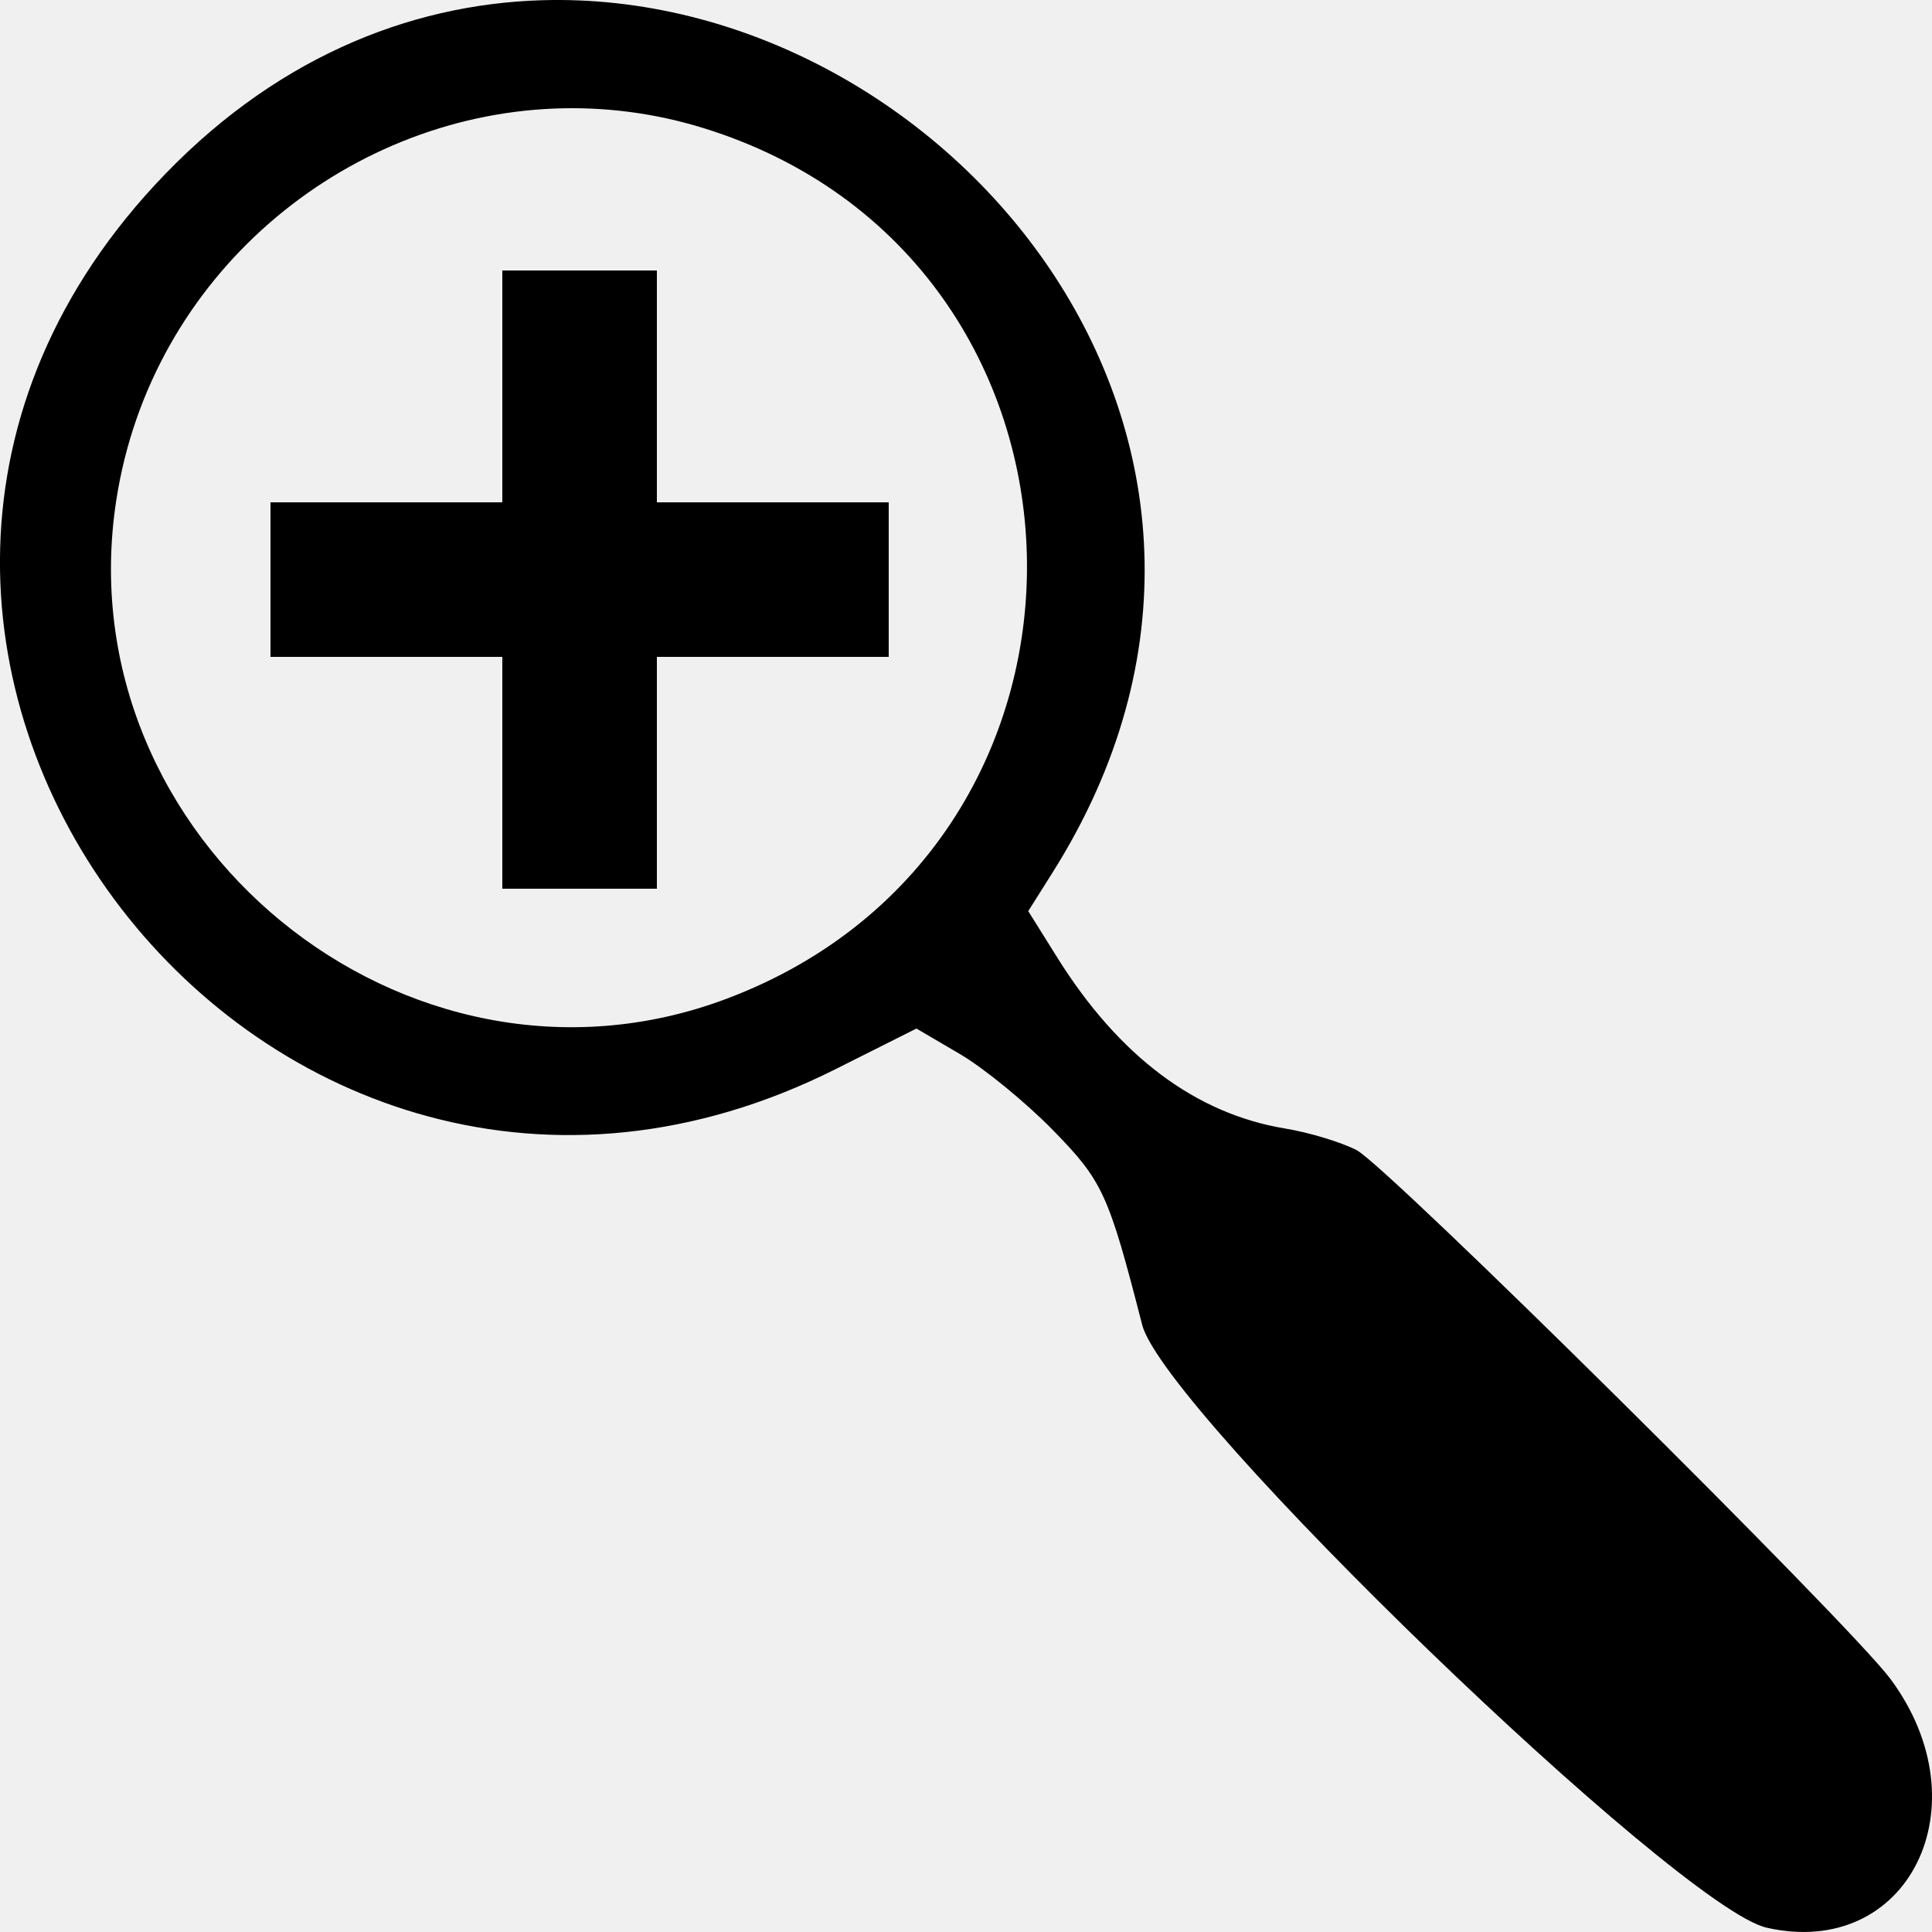
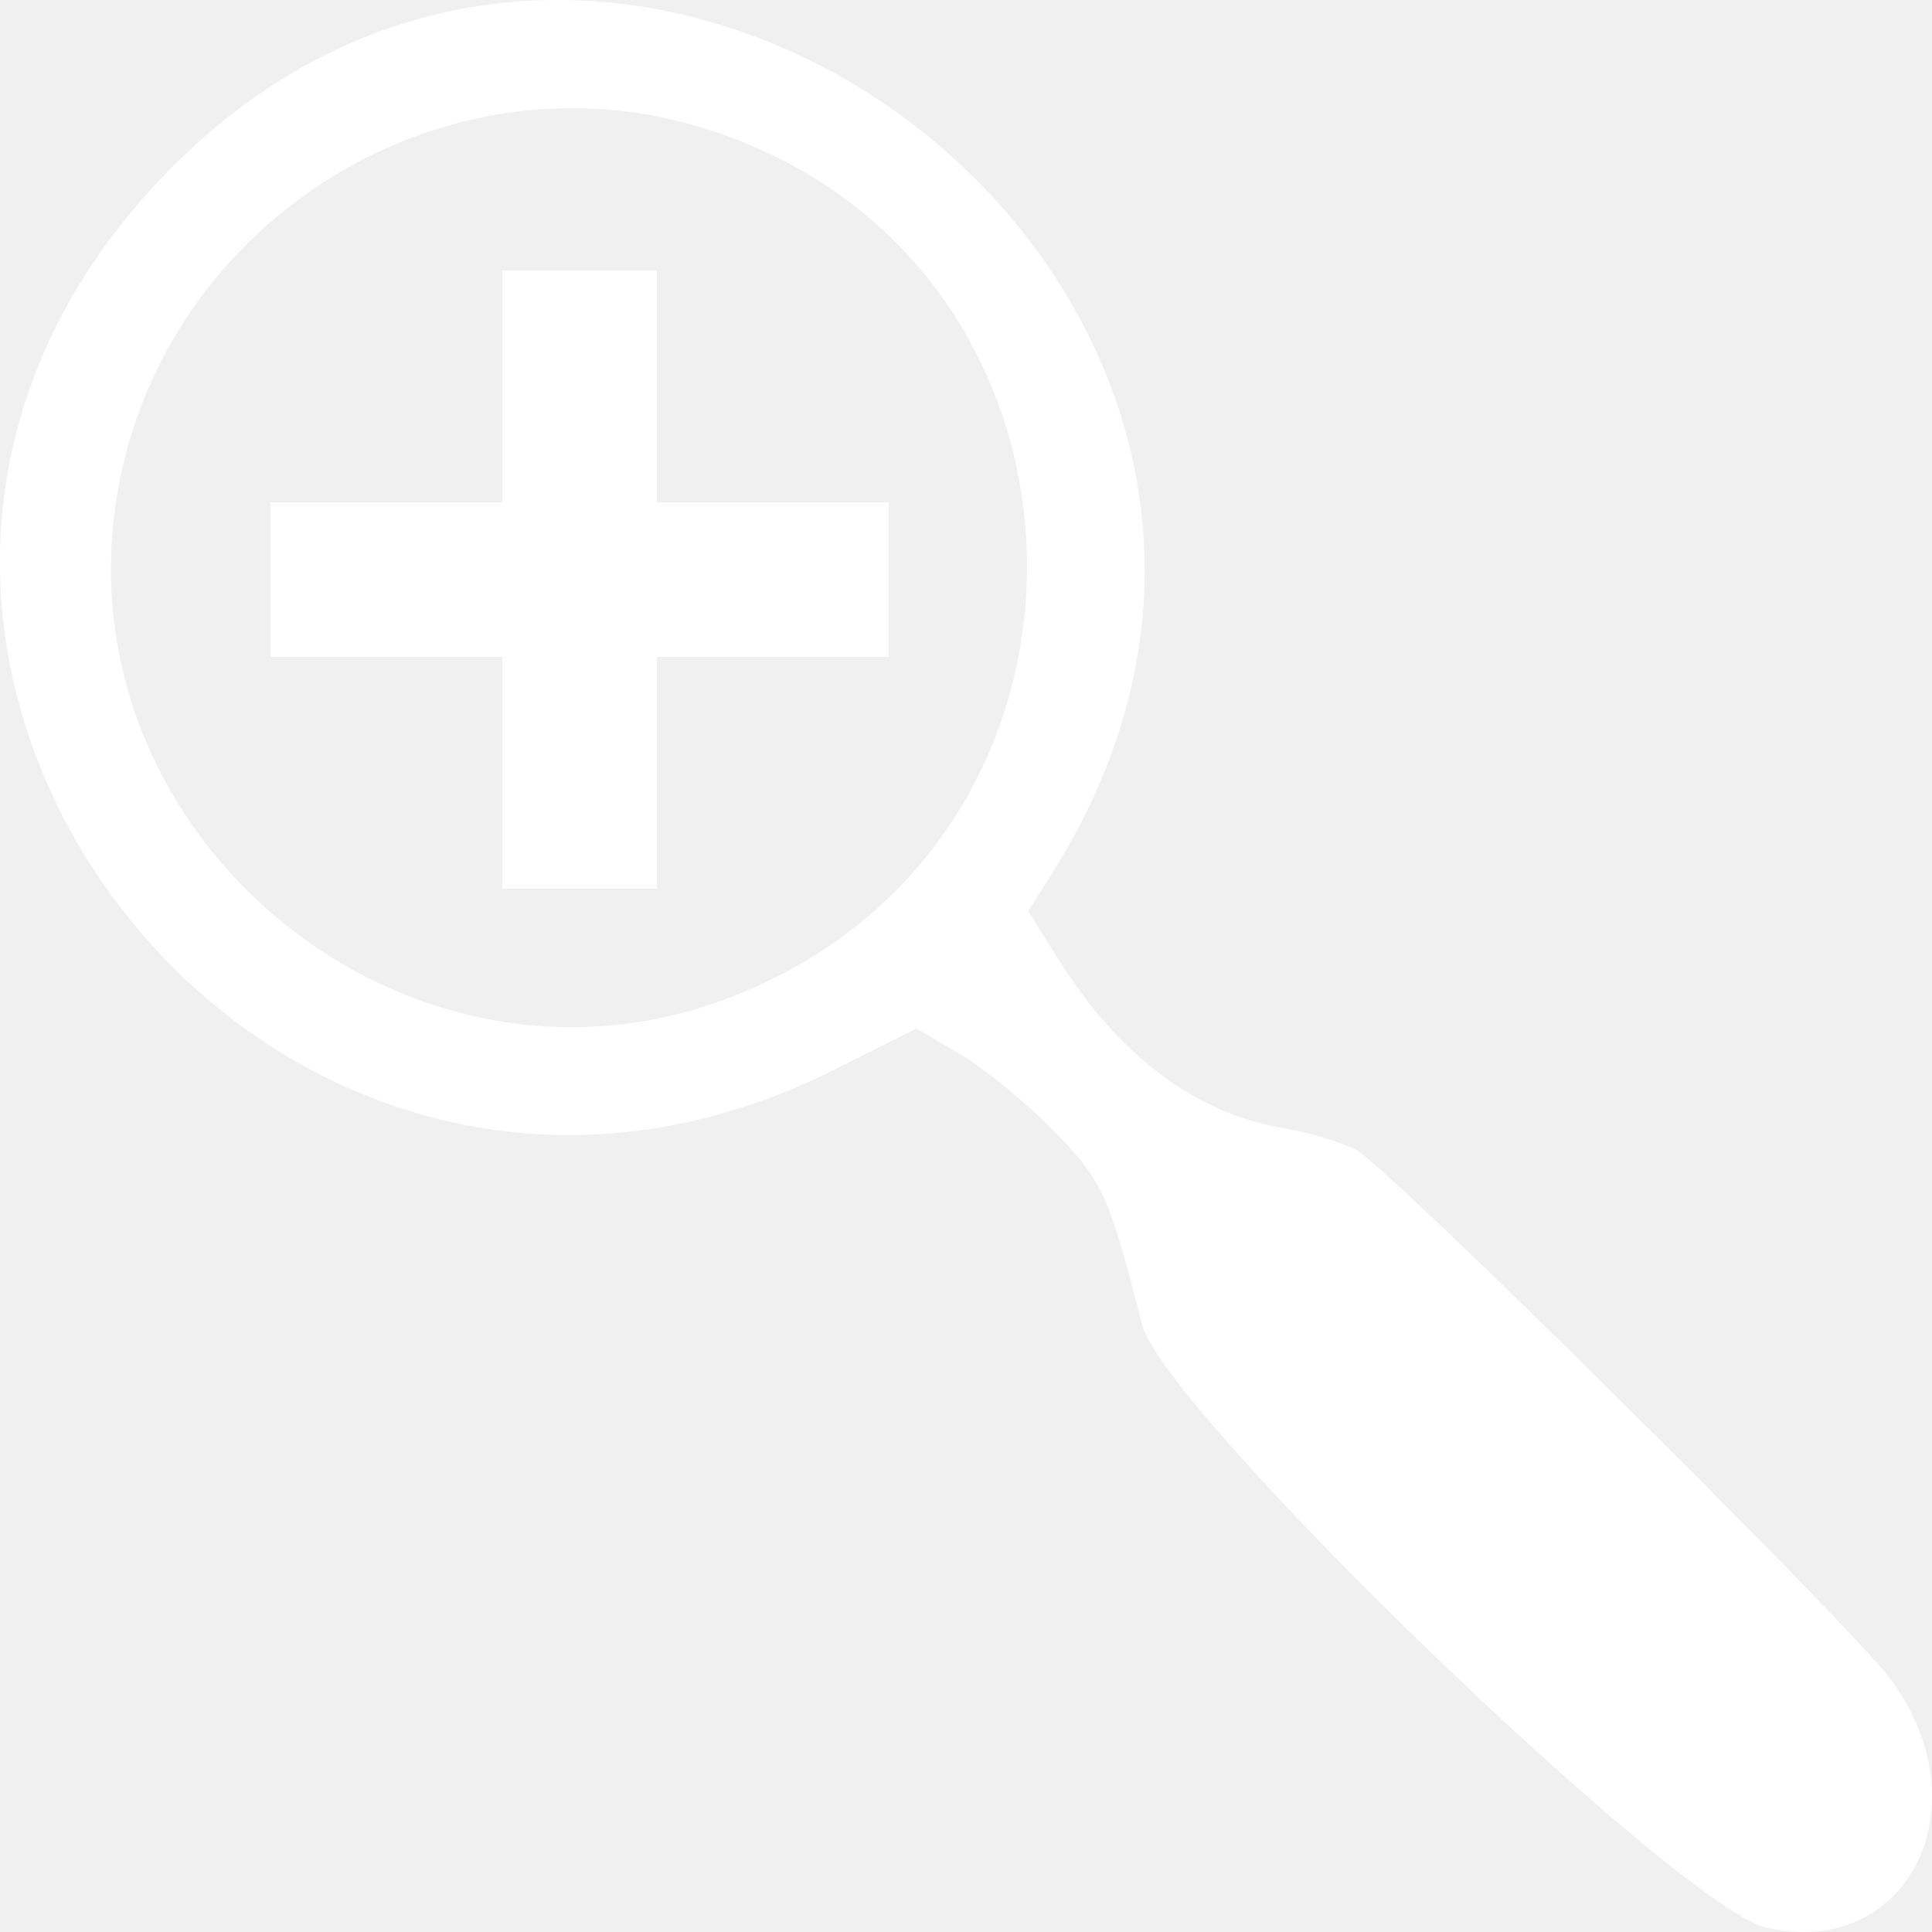
<svg xmlns="http://www.w3.org/2000/svg" width="50" height="50" viewBox="0 0 50 50" version="1.1" id="svg4452" xml:space="preserve">
  <defs id="defs4449" />
  <g id="layer1">
-     <path id="rect3" style="vector-effect:non-scaling-stroke;stroke-linejoin:bevel;-inkscape-stroke:hairline" d="M 14.018 0.006 C 10.542 0.111 7.002 1.55 4.006 4.789 C -7.117 16.812 6.926 35.051 21.623 27.67 L 23.717 26.619 L 24.84 27.277 C 25.458 27.639 26.543 28.525 27.25 29.248 C 28.54 30.567 28.689 30.894 29.559 34.285 C 30.134 36.529 43.44 49.373 45.723 49.889 C 49.383 50.715 51.362 46.739 48.926 43.453 C 47.869 42.028 35.898 30.169 35.107 29.764 C 34.707 29.558 33.878 29.308 33.266 29.207 C 30.946 28.826 28.961 27.337 27.363 24.783 L 26.611 23.58 L 27.236 22.588 C 34.297 11.394 24.443 -0.308 14.018 0.006 z M 14.361 2.809 C 15.628 2.76 16.924 2.919 18.203 3.314 C 29.071 6.676 29.464 21.853 18.787 25.854 C 10.508 28.956 1.654 21.71 3.01 12.941 C 3.906 7.145 8.871 3.02 14.361 2.809 z M 13 7 L 13 13 L 7 13 L 7 17 L 13 17 L 13 23 L 17 23 L 17 17 L 23 17 L 23 13 L 17 13 L 17 7 L 13 7 z " />
+     <path id="rect3" style="vector-effect:non-scaling-stroke;stroke-linejoin:bevel;-inkscape-stroke:hairline;fill:#ffffff" d="M 14.018 0.006 C 10.542 0.111 7.002 1.55 4.006 4.789 C -7.117 16.812 6.926 35.051 21.623 27.67 L 23.717 26.619 L 24.84 27.277 C 25.458 27.639 26.543 28.525 27.25 29.248 C 28.54 30.567 28.689 30.894 29.559 34.285 C 30.134 36.529 43.44 49.373 45.723 49.889 C 49.383 50.715 51.362 46.739 48.926 43.453 C 47.869 42.028 35.898 30.169 35.107 29.764 C 34.707 29.558 33.878 29.308 33.266 29.207 C 30.946 28.826 28.961 27.337 27.363 24.783 L 26.611 23.58 L 27.236 22.588 C 34.297 11.394 24.443 -0.308 14.018 0.006 z M 14.361 2.809 C 15.628 2.76 16.924 2.919 18.203 3.314 C 29.071 6.676 29.464 21.853 18.787 25.854 C 10.508 28.956 1.654 21.71 3.01 12.941 C 3.906 7.145 8.871 3.02 14.361 2.809 z M 13 7 L 13 13 L 7 13 L 7 17 L 13 17 L 13 23 L 17 23 L 17 17 L 23 17 L 23 13 L 17 13 L 17 7 L 13 7 z " />
  </g>
</svg>
